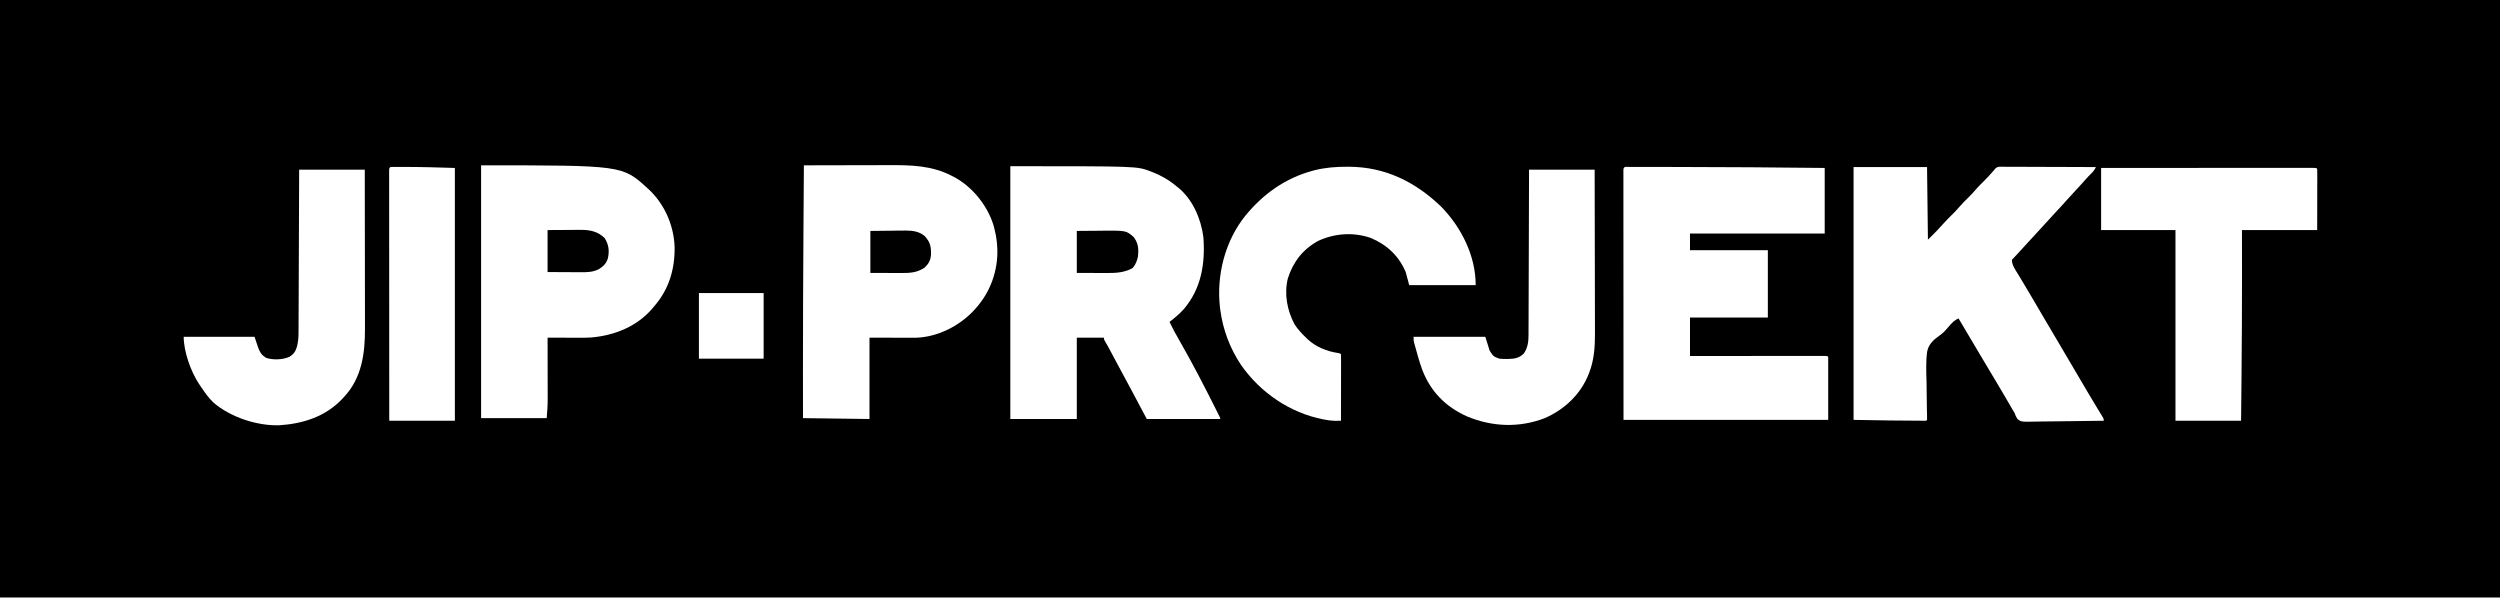
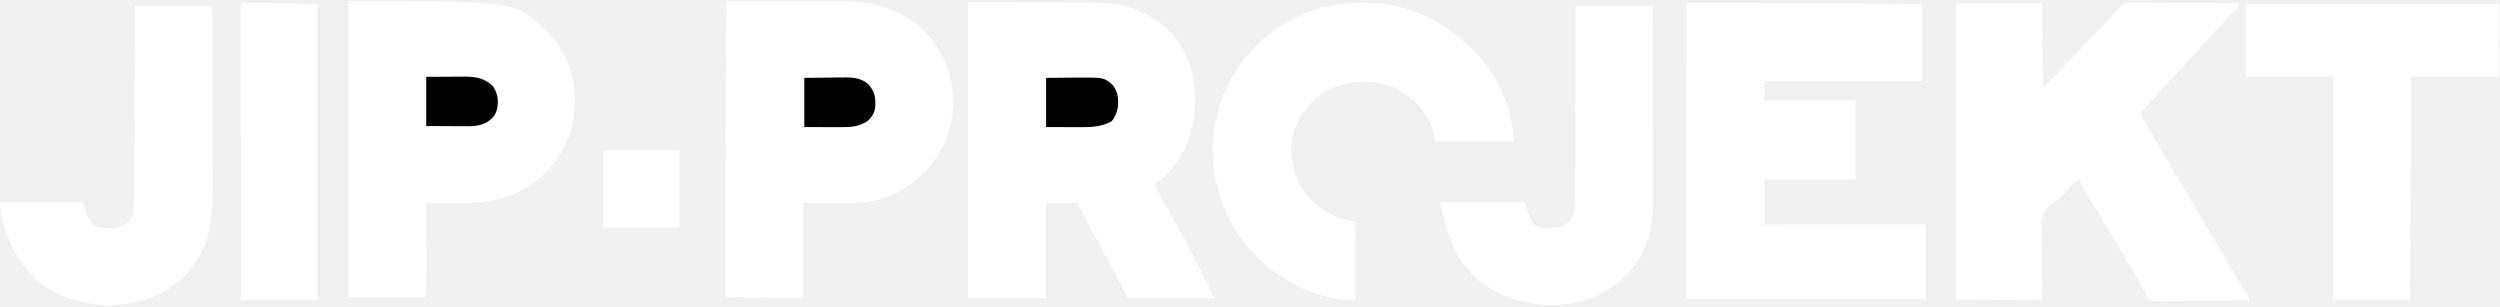
- <svg xmlns="http://www.w3.org/2000/svg" version="1.1" width="2858" height="683">
-   <path d="M0 0 C943.14 0 1886.28 0 2858 0 C2858 225.39 2858 450.78 2858 683 C1914.86 683 971.72 683 0 683 C0 457.61 0 232.22 0 0 Z " fill="#000000" transform="translate(0,0)" />
-   <path d="M0 0 C27.72 0 55.44 0 84 0 C84.33 27.39 84.66 54.78 85 83 C94.987 73.176 94.987 73.176 104.23 62.988 C107 59.876 109.992 56.988 112.956 54.063 C115.562 51.479 118.061 48.858 120.438 46.062 C123.937 41.956 127.76 38.213 131.595 34.424 C134.95 31.094 138.097 27.661 141.16 24.059 C143.505 21.435 145.996 18.97 148.5 16.5 C152.362 12.681 156.052 8.799 159.562 4.656 C160.037 4.11 160.511 3.563 161 3 C161.429 2.478 161.857 1.957 162.299 1.419 C164.528 -0.44 165.771 -0.37 168.651 -0.361 C169.606 -0.365 170.561 -0.369 171.544 -0.373 C173.113 -0.357 173.113 -0.357 174.714 -0.341 C175.816 -0.341 176.919 -0.341 178.055 -0.342 C181.707 -0.34 185.359 -0.316 189.012 -0.293 C191.541 -0.287 194.07 -0.283 196.599 -0.28 C202.581 -0.27 208.563 -0.246 214.544 -0.216 C221.354 -0.183 228.164 -0.166 234.975 -0.151 C248.983 -0.12 262.992 -0.067 277 0 C275.576 2.978 274.221 4.979 271.812 7.25 C269.406 9.588 267.12 11.952 264.938 14.5 C261.402 18.605 257.707 22.55 254 26.5 C248.667 32.174 248.667 32.174 243.5 38 C239.558 42.583 235.391 46.957 231.258 51.367 C227.208 55.693 223.216 60.066 219.266 64.484 C216.07 68.033 212.826 71.536 209.584 75.041 C206.193 78.707 202.81 82.38 199.438 86.062 C198.551 87.031 197.664 87.999 196.75 88.996 C194.812 91.113 192.875 93.23 190.938 95.348 C190.435 95.896 189.933 96.444 189.416 97.01 C188.453 98.062 187.49 99.115 186.527 100.168 C184.715 102.147 182.897 104.103 181 106 C181.038 112.155 184.637 116.931 187.75 122 C188.948 123.988 190.146 125.976 191.344 127.965 C191.956 128.974 192.568 129.983 193.199 131.023 C195.917 135.516 198.584 140.039 201.25 144.562 C201.777 145.454 202.304 146.346 202.847 147.265 C207.721 155.512 212.56 163.779 217.4 172.045 C223.227 181.995 229.094 191.92 234.98 201.835 C239.848 210.04 244.681 218.266 249.5 226.5 C255.081 236.034 260.681 245.557 266.312 255.062 C266.967 256.168 267.622 257.274 268.297 258.414 C271.398 263.644 274.515 268.863 277.668 274.062 C278.233 274.996 278.798 275.929 279.38 276.89 C280.432 278.625 281.488 280.358 282.548 282.088 C283.007 282.844 283.465 283.6 283.938 284.379 C284.338 285.034 284.739 285.69 285.152 286.365 C286 288 286 288 286 290 C273.587 290.209 261.175 290.368 248.76 290.466 C242.996 290.513 237.232 290.577 231.468 290.679 C225.905 290.777 220.343 290.831 214.779 290.854 C212.657 290.871 210.535 290.903 208.413 290.952 C191.815 291.317 191.815 291.317 187.472 288.166 C185.868 285.816 184.923 283.682 184 281 C183.323 279.889 182.646 278.778 181.949 277.634 C181.344 276.593 180.74 275.553 180.117 274.48 C179.781 273.904 179.445 273.328 179.099 272.735 C178.388 271.515 177.679 270.295 176.97 269.074 C175.085 265.827 173.191 262.586 171.297 259.344 C170.922 258.702 170.548 258.061 170.162 257.4 C167.186 252.307 164.171 247.239 161.125 242.188 C155.965 233.625 150.852 225.035 145.75 216.438 C145.347 215.759 144.945 215.081 144.53 214.382 C136.347 200.592 128.172 186.797 120 173 C117.051 174.415 114.977 175.775 112.688 178.125 C112.155 178.664 111.623 179.203 111.074 179.758 C109.874 181.056 108.694 182.375 107.577 183.745 C104.534 187.418 101.645 190.394 97.65 193.023 C90.977 197.75 85.56 202.912 84.07 211.248 C82.585 222.777 83.094 234.532 83.427 246.121 C83.549 250.945 83.578 255.769 83.613 260.594 C83.656 266.004 83.708 271.412 83.83 276.821 C83.847 277.635 83.865 278.449 83.883 279.288 C83.917 280.812 83.956 282.336 83.999 283.861 C84.037 285.573 84.024 287.287 84 289 C83.67 289.33 83.34 289.66 83 290 C55.331 290 27.665 289.477 0 289 C0 193.63 0 98.26 0 0 Z " fill="#FFFFFF" transform="translate(2119,191)" />
-   <path d="M0 0 C144.849 0 144.849 0 159.812 5.75 C160.503 6.005 161.193 6.261 161.904 6.524 C172.274 10.487 181.519 15.816 190 23 C190.664 23.519 191.328 24.039 192.012 24.574 C208.537 37.983 218.056 60.322 220.715 81.152 C222.936 111.121 218.412 139.765 198.424 163.257 C193.489 168.824 187.877 173.456 182 178 C185.5 185.414 189.401 192.53 193.5 199.625 C208.404 225.485 222.054 252.077 235.438 278.75 C236.138 280.144 236.138 280.144 236.852 281.565 C237.271 282.405 237.69 283.244 238.121 284.109 C238.486 284.841 238.852 285.573 239.228 286.327 C240 288 240 288 240 289 C212.28 289 184.56 289 156 289 C150.39 278.44 144.78 267.88 139 257 C133.757 247.249 133.757 247.249 128.504 237.504 C125.96 232.788 123.428 228.066 120.902 223.34 C120.56 222.699 120.217 222.058 119.864 221.398 C118.52 218.884 117.176 216.37 115.835 213.854 C114.918 212.135 114 210.417 113.082 208.699 C112.558 207.718 112.035 206.736 111.495 205.725 C110.482 203.879 109.417 202.059 108.307 200.269 C107 198 107 198 107 196 C96.77 196 86.54 196 76 196 C76 226.69 76 257.38 76 289 C50.92 289 25.84 289 0 289 C0 193.63 0 98.26 0 0 Z " fill="#FFFFFF" transform="translate(1155,190)" />
-   <path d="M0 0 C1.339 0.003 1.339 0.003 2.706 0.006 C3.647 0.004 4.588 0.003 5.557 0.001 C8.735 -0.004 11.913 -0 15.091 0.003 C17.358 0.002 19.625 0 21.893 -0.001 C28.067 -0.004 34.242 0.001 40.417 0.007 C44.268 0.011 48.118 0.012 51.969 0.013 C108.931 0.033 165.886 0.539 222.845 1.136 C222.845 25.886 222.845 50.636 222.845 76.136 C172.025 76.136 121.205 76.136 68.845 76.136 C68.845 82.406 68.845 88.676 68.845 95.136 C98.215 95.136 127.585 95.136 157.845 95.136 C157.845 120.546 157.845 145.956 157.845 172.136 C128.475 172.136 99.105 172.136 68.845 172.136 C68.845 186.656 68.845 201.176 68.845 216.136 C73.595 216.13 78.346 216.125 83.241 216.12 C98.895 216.103 114.549 216.092 130.204 216.084 C139.7 216.079 149.196 216.072 158.692 216.06 C166.965 216.05 175.239 216.044 183.512 216.041 C187.896 216.04 192.28 216.037 196.663 216.03 C200.784 216.023 204.905 216.021 209.027 216.022 C210.544 216.022 212.061 216.02 213.578 216.016 C215.64 216.011 217.702 216.013 219.764 216.015 C220.921 216.014 222.078 216.013 223.27 216.012 C225.845 216.136 225.845 216.136 226.845 217.136 C226.845 240.896 226.845 264.656 226.845 289.136 C149.625 289.136 72.405 289.136 -7.155 289.136 C-7.196 216.902 -7.196 216.902 -7.204 186.809 C-7.206 179.921 -7.208 173.032 -7.21 166.144 C-7.211 165.28 -7.211 164.417 -7.211 163.527 C-7.215 149.569 -7.223 135.611 -7.233 121.653 C-7.242 107.339 -7.247 93.025 -7.249 78.711 C-7.251 69.871 -7.255 61.032 -7.263 52.192 C-7.269 46.139 -7.27 40.085 -7.269 34.032 C-7.268 30.534 -7.269 27.037 -7.275 23.539 C-7.28 19.756 -7.278 15.973 -7.276 12.189 C-7.279 11.072 -7.281 9.954 -7.284 8.802 C-7.281 7.295 -7.281 7.295 -7.278 5.756 C-7.279 4.882 -7.279 4.007 -7.28 3.106 C-7.004 -1.258 -3.592 0.013 0 0 Z " fill="#FFFFFF" transform="translate(1863.155,190.8645)" />
-   <path d="M0 0 C15.579 -0.047 31.157 -0.082 46.736 -0.104 C53.972 -0.114 61.207 -0.128 68.443 -0.151 C74.759 -0.171 81.074 -0.184 87.39 -0.188 C90.726 -0.191 94.062 -0.198 97.397 -0.211 C122.609 -0.311 146.126 0.147 169 12 C169.996 12.501 170.993 13.003 172.02 13.52 C192.678 24.647 209.702 45.826 216.677 68.169 C218.931 76.287 220.664 84.567 221 93 C221.052 93.859 221.103 94.717 221.156 95.602 C221.988 120.761 212.964 145.476 196 164 C195.229 164.852 194.458 165.704 193.664 166.582 C177.085 184.047 152.543 196.336 128.217 197.086 C124.833 197.116 121.451 197.112 118.066 197.098 C116.973 197.097 115.879 197.096 114.752 197.095 C110.689 197.089 106.626 197.075 102.562 197.062 C93.467 197.042 84.371 197.021 75 197 C75 227.69 75 258.38 75 290 C49.92 289.67 24.84 289.34 -1 289 C-1.029 272.521 -1.052 256.042 -1.062 239.562 C-1.063 238.282 -1.064 237.001 -1.065 235.682 C-1.096 182.787 -0.83 129.894 -0.5 77 C-0.494 76.041 -0.488 75.083 -0.482 74.095 C-0.328 49.397 -0.167 24.698 0 0 Z " fill="#FFFFFF" transform="translate(919,189)" />
-   <path d="M0 0 C161.479 0 161.479 0 190 26 C190.715 26.646 191.431 27.292 192.168 27.957 C209.93 44.826 220.266 68.743 221.203 93.121 C221.66 118.396 214.819 141.621 198 161 C197.362 161.771 196.724 162.542 196.066 163.336 C178.381 184.188 152.705 194.467 125.996 196.798 C121.21 197.121 116.439 197.123 111.645 197.098 C110.103 197.096 110.103 197.096 108.53 197.093 C105.291 197.088 102.052 197.075 98.812 197.062 C96.598 197.057 94.384 197.053 92.17 197.049 C86.78 197.038 81.39 197.021 76 197 C76.002 197.946 76.004 198.892 76.007 199.867 C76.027 208.839 76.042 217.812 76.052 226.784 C76.057 231.396 76.064 236.007 76.075 240.619 C76.086 245.08 76.092 249.541 76.095 254.002 C76.097 255.693 76.1 257.384 76.106 259.074 C76.113 261.467 76.114 263.858 76.114 266.25 C76.117 266.93 76.121 267.609 76.124 268.308 C76.11 275.27 75.5 281.994 75 289 C50.25 289 25.5 289 0 289 C0 193.63 0 98.26 0 0 Z " fill="#FFFFFF" transform="translate(550,189)" />
-   <path d="M0 0 C0.718 0.001 1.435 0.002 2.174 0.003 C43.676 0.169 78.077 17.346 107.625 45.688 C130.749 69.49 147 101.841 147 135.375 C121.92 135.375 96.84 135.375 71 135.375 C69.68 130.425 68.36 125.475 67 120.375 C58.998 101.765 45.602 89.163 27 81.375 C7.351 74.618 -13.802 75.986 -32.641 84.574 C-50.44 94.116 -61.649 108.627 -67.75 127.723 C-72.118 145.407 -68.536 164.195 -60.121 180.047 C-56.43 185.838 -51.909 190.604 -47 195.375 C-46.37 195.991 -45.739 196.607 -45.09 197.242 C-35.214 206.254 -23.193 210.999 -10.117 212.98 C-8 213.375 -8 213.375 -7 214.375 C-6.905 216.748 -6.874 219.092 -6.886 221.465 C-6.886 222.207 -6.886 222.948 -6.886 223.712 C-6.887 226.174 -6.895 228.636 -6.902 231.098 C-6.904 232.8 -6.906 234.503 -6.907 236.205 C-6.91 240.695 -6.92 245.185 -6.931 249.674 C-6.942 254.252 -6.946 258.83 -6.951 263.408 C-6.962 272.397 -6.979 281.386 -7 290.375 C-8.581 290.388 -10.161 290.397 -11.742 290.405 C-12.622 290.411 -13.502 290.416 -14.409 290.422 C-18.058 290.356 -21.543 289.856 -25.125 289.188 C-25.849 289.054 -26.572 288.921 -27.318 288.784 C-65.246 281.42 -99.124 258.236 -121.223 226.652 C-134.011 207.436 -142.002 186.228 -145 163.375 C-145.13 162.384 -145.26 161.392 -145.395 160.371 C-149.396 123.721 -139.572 85.117 -116.469 56.16 C-96.052 31.185 -70.698 12.988 -39.312 4.562 C-38.59 4.368 -37.867 4.173 -37.122 3.972 C-24.886 0.886 -12.578 -0.038 0 0 Z " fill="#FFFFFF" transform="translate(1540,190.625)" />
-   <path d="M0 0 C31.322 -0.022 62.644 -0.04 93.966 -0.051 C97.66 -0.052 101.354 -0.054 105.048 -0.055 C105.783 -0.055 106.518 -0.055 107.276 -0.056 C119.2 -0.06 131.123 -0.068 143.047 -0.077 C155.273 -0.086 167.498 -0.092 179.724 -0.094 C187.274 -0.095 194.824 -0.1 202.374 -0.108 C208.153 -0.114 213.933 -0.114 219.712 -0.113 C222.09 -0.113 224.468 -0.115 226.846 -0.119 C230.078 -0.124 233.309 -0.123 236.541 -0.12 C237.972 -0.125 237.972 -0.125 239.432 -0.129 C245.886 -0.114 245.886 -0.114 247 1 C247.094 3.178 247.117 5.359 247.114 7.539 C247.114 8.233 247.114 8.927 247.114 9.642 C247.113 11.898 247.106 14.154 247.098 16.41 C247.096 17.799 247.095 19.188 247.095 20.577 C247.089 25.739 247.075 30.901 247.062 36.062 C247.042 47.592 247.021 59.121 247 71 C218.62 71 190.24 71 161 71 C161.012 77.269 161.023 83.537 161.035 89.996 C161.047 98.81 161.056 107.624 161.062 116.438 C161.064 118.163 161.064 118.163 161.065 119.924 C161.091 159.639 160.877 199.349 160.5 239.062 C160.482 240.955 160.482 240.955 160.464 242.885 C160.317 258.257 160.16 273.628 160 289 C135.25 289 110.5 289 85 289 C85 217.06 85 145.12 85 71 C56.95 71 28.9 71 0 71 C0 47.57 0 24.14 0 0 Z " fill="#FFFFFF" transform="translate(2402,192)" />
-   <path d="M0 0 C24.75 0 49.5 0 75 0 C75.068 26.287 75.123 52.575 75.155 78.862 C75.171 91.07 75.192 103.277 75.226 115.484 C75.256 126.13 75.276 136.777 75.282 147.424 C75.286 153.055 75.295 158.686 75.317 164.317 C75.338 169.631 75.344 174.944 75.339 180.258 C75.34 182.195 75.346 184.133 75.358 186.07 C75.446 201.56 74.587 217.155 68.875 231.75 C68.575 232.534 68.275 233.318 67.966 234.125 C58.837 256.941 40.397 274.242 18 284 C-11.255 295.293 -42.186 294.036 -71 282 C-95.295 271.084 -112.552 253.715 -122.125 228.625 C-125.489 219.357 -128.062 209.796 -130.68 200.297 C-130.935 199.372 -131.19 198.448 -131.453 197.495 C-132 195 -132 195 -132 191 C-104.94 191 -77.88 191 -50 191 C-48.35 196.28 -46.7 201.56 -45 207 C-40.707 213.513 -40.707 213.513 -34 216 C-31.17 216.38 -28.414 216.431 -25.562 216.375 C-24.813 216.365 -24.063 216.355 -23.29 216.344 C-16.295 216.147 -11.513 215.346 -6.188 210.375 C-1.64 204.186 -0.552 196.889 -0.601 189.401 C-0.595 188.585 -0.588 187.768 -0.581 186.927 C-0.563 184.219 -0.565 181.511 -0.568 178.802 C-0.559 176.85 -0.548 174.898 -0.537 172.946 C-0.509 167.666 -0.5 162.386 -0.494 157.105 C-0.484 151.58 -0.458 146.055 -0.434 140.53 C-0.39 130.075 -0.362 119.621 -0.339 109.166 C-0.311 97.26 -0.268 85.355 -0.222 73.449 C-0.129 48.966 -0.06 24.483 0 0 Z " fill="#FFFFFF" transform="translate(1748,194)" />
-   <path d="M0 0 C24.75 0 49.5 0 75 0 C75.045 25.653 75.082 51.306 75.104 76.958 C75.114 88.871 75.128 100.783 75.151 112.696 C75.171 123.085 75.184 133.474 75.188 143.863 C75.191 149.358 75.197 154.853 75.211 160.349 C75.225 165.534 75.229 170.718 75.226 175.903 C75.227 177.794 75.231 179.685 75.238 181.576 C75.347 209.484 71.698 237.636 52 259 C51.201 259.891 50.402 260.781 49.578 261.699 C30.215 282.237 4.781 290.364 -22.84 292.188 C-48.274 292.865 -78.357 283.031 -97.875 266.312 C-103.362 260.999 -107.732 255.046 -111.899 248.676 C-112.873 247.193 -113.883 245.735 -114.898 244.281 C-123.966 230.332 -132 207.746 -132 191 C-105.27 191 -78.54 191 -51 191 C-48 200 -48 200 -47.043 202.891 C-44.986 208.564 -43.109 211.701 -38 215 C-30.279 217.747 -18.605 217.319 -11.188 213.938 C-6.177 210.9 -3.994 207.526 -2.426 201.963 C-1.217 196.744 -0.707 191.863 -0.722 186.515 C-0.713 185.309 -0.713 185.309 -0.704 184.078 C-0.687 181.412 -0.684 178.745 -0.681 176.078 C-0.672 174.155 -0.662 172.233 -0.651 170.31 C-0.623 165.111 -0.608 159.911 -0.595 154.711 C-0.58 149.27 -0.553 143.829 -0.527 138.388 C-0.481 128.092 -0.444 117.797 -0.411 107.502 C-0.372 95.778 -0.323 84.054 -0.273 72.329 C-0.169 48.22 -0.082 24.11 0 0 Z " fill="#FFFFFF" transform="translate(342,194)" />
-   <path d="M0 0 C0.713 0.002 1.426 0.004 2.161 0.006 C3.296 0.005 3.296 0.005 4.454 0.003 C6.086 0.003 7.718 0.004 9.35 0.009 C11.698 0.014 14.045 0.009 16.393 0.002 C33.955 0.016 51.442 0.651 69.016 1.139 C69.016 96.509 69.016 191.879 69.016 290.139 C44.266 290.139 19.516 290.139 -5.984 290.139 C-6.006 253.339 -6.024 216.539 -6.035 179.739 C-6.036 175.399 -6.037 171.06 -6.039 166.72 C-6.039 165.856 -6.039 164.992 -6.039 164.101 C-6.044 150.092 -6.052 136.083 -6.061 122.074 C-6.07 107.711 -6.076 93.347 -6.078 78.984 C-6.079 70.113 -6.083 61.243 -6.092 52.372 C-6.097 46.298 -6.098 40.224 -6.097 34.149 C-6.096 30.639 -6.097 27.13 -6.103 23.62 C-6.109 19.823 -6.107 16.027 -6.104 12.231 C-6.107 11.109 -6.11 9.988 -6.113 8.832 C-6.111 7.823 -6.109 6.815 -6.107 5.775 C-6.107 4.459 -6.107 4.459 -6.108 3.116 C-5.858 -0.86 -3.403 0.017 0 0 Z " fill="#FFFFFF" transform="translate(450.9836,190.8611)" />
-   <path d="M0 0 C24.42 0 48.84 0 74 0 C74 24.75 74 49.5 74 75 C49.58 75 25.16 75 0 75 C0 50.25 0 25.5 0 0 Z " fill="#FFFFFF" transform="translate(799,335)" />
-   <path d="M0 0 C11.261 -0.093 11.261 -0.093 22.75 -0.188 C26.267 -0.228 26.267 -0.228 29.854 -0.27 C56.484 -0.451 56.484 -0.451 65 7 C70.386 13.987 70.748 20.368 70 29 C68.8 34.158 67.319 38.534 63.75 42.5 C54.271 47.67 44.994 48.156 34.375 48.098 C33.498 48.097 32.622 48.096 31.719 48.095 C28.479 48.089 25.24 48.075 22 48.062 C14.74 48.042 7.48 48.021 0 48 C0 32.16 0 16.32 0 0 Z " fill="#000000" transform="translate(1231,264)" />
-   <path d="M0 0 C7.404 -0.041 14.809 -0.083 22.438 -0.125 C24.757 -0.143 27.077 -0.161 29.467 -0.18 C31.331 -0.186 33.195 -0.191 35.059 -0.195 C36.006 -0.206 36.953 -0.216 37.929 -0.226 C48.718 -0.229 57.404 1.555 65.312 9.25 C69.882 16.697 70.809 23.448 69 32 C67.205 38.233 63.887 41.318 58.512 44.773 C51.557 48.17 45.215 48.271 37.598 48.195 C36.52 48.192 35.442 48.19 34.332 48.187 C30.909 48.176 27.486 48.15 24.062 48.125 C21.734 48.115 19.405 48.106 17.076 48.098 C11.384 48.077 5.692 48.038 0 48 C0 32.16 0 16.32 0 0 Z " fill="#000000" transform="translate(626,263)" />
-   <path d="M0 0 C7.858 -0.083 15.716 -0.165 23.812 -0.25 C26.271 -0.286 28.729 -0.323 31.261 -0.36 C33.243 -0.372 35.225 -0.382 37.207 -0.391 C38.209 -0.411 39.21 -0.432 40.243 -0.453 C48.085 -0.456 56.204 0.595 62.245 6.014 C68.491 12.839 69.556 18.088 69.312 27.289 C68.763 33.816 66.751 37.249 62.188 41.812 C53.562 47.732 45.443 48.151 35.352 48.098 C34.453 48.097 33.555 48.096 32.63 48.095 C29.295 48.089 25.96 48.075 22.625 48.062 C15.159 48.042 7.692 48.021 0 48 C0 32.16 0 16.32 0 0 Z " fill="#000000" transform="translate(995,264)" />
+ <svg xmlns="http://www.w3.org/2000/svg" width="2440" height="299" viewBox="0 0 2440 299" fill="none">
+   <path d="M1909 3C1936.72 3 1964.44 3 1993 3C1993.33 30.39 1993.66 57.78 1994 86C2003.99 76.176 2003.99 76.176 2013.23 65.989C2016 62.877 2018.99 59.988 2021.96 57.064C2024.56 54.48 2027.06 51.858 2029.44 49.063C2032.94 44.956 2036.76 41.213 2040.6 37.425C2043.95 34.095 2047.1 30.661 2050.16 27.059C2052.5 24.435 2055 21.97 2057.5 19.5C2061.36 15.681 2065.05 11.799 2068.56 7.656C2069.04 7.11 2069.51 6.563 2070 6C2070.43 5.478 2070.86 4.957 2071.3 4.419C2073.53 2.56 2074.77 2.63 2077.65 2.639C2078.61 2.635 2079.56 2.631 2080.54 2.627C2082.11 2.643 2082.11 2.643 2083.71 2.66C2084.82 2.659 2085.92 2.659 2087.05 2.658C2090.71 2.66 2094.36 2.684 2098.01 2.707C2100.54 2.713 2103.07 2.717 2105.6 2.72C2111.58 2.73 2117.56 2.754 2123.54 2.784C2130.35 2.818 2137.16 2.834 2143.97 2.849C2157.98 2.881 2171.99 2.933 2186 3C2184.58 5.978 2183.22 7.98 2180.81 10.25C2178.41 12.588 2176.12 14.952 2173.94 17.5C2170.4 21.605 2166.71 25.55 2163 29.5C2157.67 35.175 2157.67 35.175 2152.5 41C2148.56 45.583 2144.39 49.957 2140.26 54.367C2136.21 58.693 2132.22 63.066 2128.27 67.485C2125.07 71.033 2121.83 74.536 2118.58 78.041C2115.19 81.707 2111.81 85.38 2108.44 89.063C2107.55 90.031 2106.66 90.999 2105.75 91.996C2103.81 94.113 2101.87 96.23 2099.94 98.348C2099.44 98.896 2098.93 99.445 2098.42 100.01C2097.45 101.062 2096.49 102.115 2095.53 103.168C2093.72 105.147 2091.9 107.103 2090 109C2090.04 115.155 2093.64 119.932 2096.75 125C2097.95 126.988 2099.15 128.977 2100.34 130.965C2100.96 131.974 2101.57 132.983 2102.2 134.023C2104.92 138.516 2107.58 143.039 2110.25 147.563C2110.78 148.455 2111.3 149.346 2111.85 150.265C2116.72 158.512 2121.56 166.779 2126.4 175.046C2132.23 184.995 2138.09 194.92 2143.98 204.835C2148.85 213.041 2153.68 221.266 2158.5 229.5C2164.08 239.035 2169.68 248.558 2175.31 258.063C2175.97 259.169 2176.62 260.275 2177.3 261.414C2180.4 266.644 2183.52 271.863 2186.67 277.063C2187.23 277.996 2187.8 278.929 2188.38 279.891C2189.43 281.626 2190.49 283.358 2191.55 285.088C2192.01 285.844 2192.47 286.6 2192.94 287.379C2193.34 288.035 2193.74 288.69 2194.15 289.366C2195 291 2195 291 2195 293C2182.59 293.209 2170.17 293.369 2157.76 293.467C2152 293.513 2146.23 293.577 2140.47 293.679C2134.9 293.777 2129.34 293.831 2123.78 293.854C2121.66 293.871 2119.53 293.903 2117.41 293.952C2100.81 294.317 2100.81 294.317 2096.47 291.166C2094.87 288.816 2093.92 286.682 2093 284C2092.32 282.889 2091.65 281.778 2090.95 280.634C2090.34 279.593 2089.74 278.553 2089.12 277.481C2088.78 276.905 2088.45 276.328 2088.1 275.735C2087.39 274.515 2086.68 273.295 2085.97 272.075C2084.09 268.827 2082.19 265.586 2080.3 262.344C2079.92 261.702 2079.55 261.061 2079.16 260.4C2076.19 255.307 2073.17 250.239 2070.12 245.188C2064.97 236.625 2059.85 228.035 2054.75 219.438C2054.35 218.759 2053.94 218.081 2053.53 217.382C2045.35 203.592 2037.17 189.797 2029 176C2026.05 177.416 2023.98 178.775 2021.69 181.125C2021.16 181.664 2020.62 182.203 2020.07 182.758C2018.87 184.056 2017.69 185.375 2016.58 186.745C2013.53 190.419 2010.65 193.394 2006.65 196.024C1999.98 200.75 1994.56 205.912 1993.07 214.248C1991.58 225.777 1992.09 237.532 1992.43 249.121C1992.55 253.945 1992.58 258.769 1992.61 263.594C1992.66 269.004 1992.71 274.412 1992.83 279.821C1992.85 280.635 1992.86 281.449 1992.88 282.288C1992.92 283.812 1992.96 285.337 1993 286.861C1993.04 288.574 1993.02 290.287 1993 292C1992.67 292.33 1992.34 292.66 1992 293C1964.33 293 1936.66 292.477 1909 292C1909 196.63 1909 101.26 1909 3Z" fill="white" />
+   <path d="M945 2C1089.85 2 1089.85 2 1104.81 7.75C1105.5 8.005 1106.19 8.261 1106.9 8.524C1117.27 12.487 1126.52 17.816 1135 25C1135.66 25.52 1136.33 26.039 1137.01 26.574C1153.54 39.983 1163.06 62.322 1165.71 83.152C1167.94 113.121 1163.41 141.765 1143.42 165.257C1138.49 170.824 1132.88 175.456 1127 180C1130.5 187.414 1134.4 194.53 1138.5 201.625C1153.4 227.485 1167.05 254.077 1180.44 280.75C1181.14 282.144 1181.14 282.144 1181.85 283.565C1182.27 284.405 1182.69 285.244 1183.12 286.109C1183.49 286.841 1183.85 287.573 1184.23 288.327C1185 290 1185 290 1185 291C1157.28 291 1129.56 291 1101 291C1095.39 280.44 1089.78 269.88 1084 259C1078.76 249.249 1078.76 249.249 1073.5 239.504C1070.96 234.788 1068.43 230.066 1065.9 225.34C1065.56 224.699 1065.22 224.058 1064.86 223.398C1063.52 220.884 1062.18 218.37 1060.83 215.854C1059.92 214.135 1059 212.417 1058.08 210.699C1057.56 209.718 1057.03 208.736 1056.5 207.725C1055.48 205.879 1054.42 204.059 1053.31 202.269C1052 200 1052 200 1052 198C1041.77 198 1031.54 198 1021 198C1021 228.69 1021 259.38 1021 291C995.92 291 970.84 291 945 291C945 195.63 945 100.26 945 2Z" fill="white" />
+   <path d="M1653.16 2.865C1654.49 2.868 1654.49 2.868 1655.86 2.871C1656.8 2.869 1657.74 2.868 1658.71 2.866C1661.89 2.861 1665.07 2.864 1668.25 2.868C1670.51 2.867 1672.78 2.865 1675.05 2.864C1681.22 2.861 1687.4 2.865 1693.57 2.872C1697.42 2.875 1701.27 2.877 1705.12 2.878C1762.09 2.898 1819.04 3.404 1876 4C1876 28.75 1876 53.5 1876 79C1825.18 79 1774.36 79 1722 79C1722 85.27 1722 91.54 1722 98C1751.37 98 1780.74 98 1811 98C1811 123.41 1811 148.82 1811 175C1781.63 175 1752.26 175 1722 175C1722 189.52 1722 204.04 1722 219C1726.75 218.995 1731.5 218.99 1736.4 218.985C1752.05 218.968 1767.7 218.957 1783.36 218.949C1792.86 218.943 1802.35 218.936 1811.85 218.925C1820.12 218.915 1828.39 218.909 1836.67 218.906C1841.05 218.905 1845.44 218.902 1849.82 218.895C1853.94 218.888 1858.06 218.886 1862.18 218.887C1863.7 218.887 1865.22 218.885 1866.73 218.881C1868.8 218.876 1870.86 218.877 1872.92 218.88C1874.08 218.879 1875.23 218.878 1876.43 218.877C1879 219 1879 219 1880 220C1880 243.76 1880 267.52 1880 292C1802.78 292 1725.56 292 1646 292C1645.96 219.767 1645.96 219.767 1645.95 189.674C1645.95 182.786 1645.95 175.897 1645.95 169.008C1645.94 168.145 1645.94 167.282 1645.94 166.392C1645.94 152.434 1645.93 138.476 1645.92 124.518C1645.91 110.204 1645.91 95.89 1645.91 81.576C1645.9 72.736 1645.9 63.897 1645.89 55.057C1645.89 49.004 1645.89 42.95 1645.89 36.897C1645.89 33.399 1645.89 29.901 1645.88 26.404C1645.88 22.621 1645.88 18.837 1645.88 15.054C1645.88 13.937 1645.87 12.819 1645.87 11.667C1645.87 10.159 1645.87 10.159 1645.88 8.621C1645.88 7.747 1645.88 6.872 1645.88 5.971C1646.15 1.607 1649.56 2.877 1653.16 2.865Z" fill="white" />
+   <path d="M709 1C724.579 0.953 740.157 0.918 755.736 0.897C762.972 0.886 770.207 0.872 777.443 0.849C783.759 0.829 790.075 0.817 796.39 0.812C799.726 0.81 803.062 0.802 806.397 0.789C831.609 0.69 855.127 1.147 878 13C878.997 13.502 879.993 14.003 881.02 14.52C901.678 25.648 918.702 46.826 925.677 69.17C927.931 77.287 929.664 85.567 930 94C930.052 94.859 930.103 95.717 930.156 96.602C930.988 121.761 921.964 146.476 905 165C904.229 165.852 903.458 166.704 902.664 167.582C886.085 185.047 861.543 197.336 837.217 198.086C833.833 198.116 830.451 198.113 827.067 198.098C825.973 198.097 824.879 198.096 823.752 198.095C819.689 198.09 815.626 198.076 811.563 198.063C802.467 198.042 793.371 198.022 784 198C784 228.69 784 259.38 784 291C758.92 290.67 733.84 290.34 708 290C707.972 273.521 707.949 257.042 707.938 240.563C707.937 239.282 707.936 238.002 707.935 236.682C707.904 183.787 708.17 130.894 708.5 78C708.506 77.042 708.512 76.083 708.518 75.095C708.672 50.397 708.833 25.699 709 1Z" fill="white" />
+   <path d="M340 1C501.479 1 501.479 1 530 27C530.715 27.646 531.431 28.292 532.168 28.957C549.93 45.826 560.266 69.743 561.203 94.121C561.66 119.396 554.819 142.621 538 162C537.362 162.771 536.724 163.542 536.066 164.336C518.381 185.188 492.705 195.467 465.996 197.798C461.21 198.121 456.439 198.123 451.645 198.098C450.103 198.096 450.103 198.096 448.53 198.093C445.291 198.088 442.052 198.075 438.812 198.062C436.598 198.057 434.384 198.053 432.17 198.049C426.78 198.038 421.39 198.021 416 198C416.002 198.946 416.004 199.892 416.007 200.867C416.027 209.839 416.042 218.812 416.052 227.784C416.057 232.396 416.064 237.007 416.075 241.619C416.086 246.08 416.092 250.541 416.095 255.002C416.097 256.693 416.1 258.384 416.106 260.074C416.113 262.467 416.114 264.858 416.114 267.25C416.117 267.93 416.121 268.609 416.124 269.308C416.11 276.27 415.5 282.994 415 290C390.25 290 365.5 290 340 290C340 194.63 340 99.26 340 1Z" fill="white" />
+   <path d="M1330 2.625C1330.72 2.626 1331.44 2.627 1332.17 2.628C1373.68 2.794 1408.08 19.972 1437.63 48.313C1460.75 72.115 1477 104.466 1477 138C1451.92 138 1426.84 138 1401 138C1399.68 133.05 1398.36 128.1 1397 123C1389 104.39 1375.6 91.788 1357 84C1337.35 77.243 1316.2 78.611 1297.36 87.199C1279.56 96.741 1268.35 111.252 1262.25 130.348C1257.88 148.032 1261.46 166.82 1269.88 182.672C1273.57 188.463 1278.09 193.229 1283 198C1283.63 198.616 1284.26 199.232 1284.91 199.867C1294.79 208.879 1306.81 213.624 1319.88 215.606C1322 216 1322 216 1323 217C1323.09 219.373 1323.13 221.717 1323.11 224.09C1323.11 224.832 1323.11 225.573 1323.11 226.337C1323.11 228.799 1323.11 231.261 1323.1 233.723C1323.1 235.425 1323.09 237.128 1323.09 238.83C1323.09 243.32 1323.08 247.81 1323.07 252.3C1323.06 256.877 1323.05 261.455 1323.05 266.033C1323.04 275.022 1323.02 284.011 1323 293C1321.42 293.013 1319.84 293.022 1318.26 293.03C1317.38 293.036 1316.5 293.041 1315.59 293.047C1311.94 292.981 1308.46 292.481 1304.88 291.813C1304.15 291.68 1303.43 291.546 1302.68 291.409C1264.75 284.045 1230.88 260.861 1208.78 229.277C1195.99 210.061 1188 188.853 1185 166C1184.87 165.009 1184.74 164.018 1184.61 162.996C1180.6 126.346 1190.43 87.743 1213.53 58.785C1233.95 33.81 1259.3 15.613 1290.69 7.188C1291.41 6.993 1292.13 6.798 1292.88 6.597C1305.11 3.511 1317.42 2.587 1330 2.625Z" fill="white" />
+   <path d="M2192 4C2223.32 3.978 2254.64 3.96 2285.97 3.949C2289.66 3.948 2293.35 3.947 2297.05 3.945C2297.78 3.945 2298.52 3.945 2299.28 3.944C2311.2 3.94 2323.12 3.932 2335.05 3.923C2347.27 3.914 2359.5 3.908 2371.72 3.906C2379.27 3.905 2386.82 3.9 2394.37 3.892C2400.15 3.886 2405.93 3.886 2411.71 3.887C2414.09 3.887 2416.47 3.885 2418.85 3.881C2422.08 3.876 2425.31 3.877 2428.54 3.88C2429.97 3.876 2429.97 3.876 2431.43 3.871C2437.89 3.886 2437.89 3.886 2439 5C2439.09 7.178 2439.12 9.359 2439.11 11.54C2439.11 12.233 2439.11 12.927 2439.11 13.642C2439.11 15.898 2439.11 18.154 2439.1 20.41C2439.1 21.799 2439.1 23.188 2439.09 24.577C2439.09 29.739 2439.08 34.901 2439.06 40.063C2439.04 51.592 2439.02 63.121 2439 75C2410.62 75 2382.24 75 2353 75C2353.01 81.269 2353.02 87.538 2353.04 93.996C2353.05 102.81 2353.06 111.624 2353.06 120.438C2353.06 122.163 2353.06 122.163 2353.07 123.924C2353.09 163.639 2352.88 203.349 2352.5 243.063C2352.48 244.955 2352.48 244.955 2352.46 246.885C2352.32 262.257 2352.16 277.628 2352 293C2327.25 293 2302.5 293 2277 293C2277 221.06 2277 149.12 2277 75C2248.95 75 2220.9 75 2192 75C2192 51.57 2192 28.14 2192 4Z" fill="white" />
+   <path d="M1538 6C1562.75 6 1587.5 6 1613 6C1613.07 32.287 1613.12 58.575 1613.16 84.862C1613.17 97.07 1613.19 109.277 1613.23 121.484C1613.26 132.13 1613.28 142.777 1613.28 153.424C1613.29 159.055 1613.3 164.686 1613.32 170.317C1613.34 175.631 1613.34 180.944 1613.34 186.258C1613.34 188.195 1613.35 190.133 1613.36 192.07C1613.45 207.56 1612.59 223.155 1606.88 237.75C1606.57 238.534 1606.27 239.318 1605.97 240.125C1596.84 262.941 1578.4 280.242 1556 290C1526.75 301.293 1495.81 300.036 1467 288C1442.71 277.084 1425.45 259.715 1415.88 234.625C1412.51 225.357 1409.94 215.796 1407.32 206.297C1407.07 205.372 1406.81 204.448 1406.55 203.495C1406 201 1406 201 1406 197C1433.06 197 1460.12 197 1488 197C1489.65 202.28 1491.3 207.56 1493 213C1497.29 219.513 1497.29 219.513 1504 222C1506.83 222.38 1509.59 222.431 1512.44 222.375C1513.19 222.365 1513.94 222.355 1514.71 222.344C1521.71 222.147 1526.49 221.346 1531.81 216.375C1536.36 210.186 1537.45 202.889 1537.4 195.401C1537.41 194.585 1537.41 193.768 1537.42 192.927C1537.44 190.219 1537.43 187.511 1537.43 184.802C1537.44 182.85 1537.45 180.898 1537.46 178.946C1537.49 173.666 1537.5 168.386 1537.51 163.105C1537.52 157.58 1537.54 152.055 1537.57 146.53C1537.61 136.075 1537.64 125.621 1537.66 115.166C1537.69 103.26 1537.73 91.355 1537.78 79.449C1537.87 54.966 1537.94 30.483 1538 6Z" fill="white" />
+   <path d="M132 6C156.75 6 181.5 6 207 6C207.045 31.653 207.082 57.306 207.104 82.958C207.114 94.871 207.128 106.783 207.151 118.696C207.171 129.085 207.184 139.474 207.188 149.863C207.191 155.358 207.197 160.853 207.211 166.349C207.225 171.534 207.229 176.718 207.226 181.903C207.227 183.794 207.231 185.685 207.238 187.576C207.347 215.484 203.698 243.636 184 265C183.201 265.891 182.402 266.781 181.578 267.699C162.215 288.237 136.781 296.364 109.16 298.188C83.726 298.865 53.643 289.031 34.125 272.312C28.638 266.999 24.268 261.046 20.101 254.676C19.127 253.193 18.117 251.735 17.102 250.281C8.034 236.332 0 213.746 0 197C26.73 197 53.46 197 81 197C84 206 84 206 84.957 208.891C87.014 214.564 88.891 217.701 94 221C101.721 223.747 113.395 223.319 120.812 219.938C125.823 216.9 128.006 213.526 129.574 207.963C130.783 202.744 131.293 197.863 131.278 192.515C131.287 191.309 131.287 191.309 131.296 190.078C131.313 187.412 131.316 184.745 131.319 182.078C131.328 180.155 131.338 178.233 131.349 176.31C131.377 171.111 131.392 165.911 131.405 160.711C131.42 155.27 131.447 149.829 131.473 144.388C131.519 134.092 131.556 123.797 131.589 113.502C131.628 101.778 131.677 90.054 131.727 78.329C131.831 54.22 131.918 30.11 132 6Z" fill="white" />
+   <path d="M240.984 2.861C241.697 2.863 242.41 2.865 243.145 2.867C244.28 2.866 244.28 2.866 245.438 2.864C247.07 2.864 248.701 2.865 250.333 2.87C252.681 2.875 255.029 2.87 257.377 2.863C274.939 2.877 292.426 3.512 310 4C310 99.37 310 194.74 310 293C285.25 293 260.5 293 235 293C234.978 256.2 234.96 219.4 234.949 182.6C234.948 178.26 234.947 173.921 234.945 169.581C234.945 168.717 234.945 167.853 234.944 166.963C234.94 152.953 234.932 138.944 234.923 124.935C234.914 110.572 234.908 96.208 234.906 81.845C234.905 72.974 234.9 64.104 234.892 55.233C234.887 49.159 234.885 43.085 234.887 37.01C234.887 33.501 234.886 29.991 234.881 26.481C234.875 22.684 234.877 18.888 234.88 15.092C234.877 13.97 234.874 12.849 234.871 11.693C234.873 10.684 234.875 9.676 234.877 8.636C234.877 7.32 234.877 7.32 234.876 5.977C235.126 2.001 237.581 2.878 240.984 2.861Z" fill="white" />
+   <path d="M589 147C613.42 147 637.84 147 663 147C663 171.75 663 196.5 663 222C638.58 222 614.16 222 589 222C589 197.25 589 172.5 589 147Z" fill="white" />
+   <path d="M1021 76C1032.26 75.908 1032.26 75.908 1043.75 75.813C1047.27 75.772 1047.27 75.772 1050.85 75.73C1077.48 75.549 1077.48 75.549 1086 83C1091.39 89.987 1091.75 96.368 1091 105C1089.8 110.158 1088.32 114.534 1084.75 118.5C1075.27 123.671 1065.99 124.156 1055.38 124.098C1054.5 124.097 1053.62 124.096 1052.72 124.095C1049.48 124.09 1046.24 124.076 1043 124.063C1035.74 124.042 1028.48 124.022 1021 124C1021 108.16 1021 92.32 1021 76Z" fill="black" />
+   <path d="M416 75C423.404 74.959 430.809 74.917 438.438 74.875C440.757 74.857 443.077 74.838 445.467 74.82C447.331 74.814 449.195 74.809 451.059 74.804C452.006 74.794 452.953 74.784 453.929 74.773C464.718 74.771 473.404 76.555 481.312 84.25C485.882 91.697 486.809 98.448 485 107C483.205 113.232 479.887 116.318 474.512 119.773C467.557 123.169 461.215 123.271 453.598 123.195C452.52 123.192 451.442 123.189 450.332 123.186C446.909 123.175 443.486 123.15 440.062 123.125C437.734 123.115 435.405 123.106 433.076 123.097C427.384 123.077 421.692 123.038 416 123C416 107.16 416 91.32 416 75Z" fill="black" />
+   <path d="M785 75.999C792.858 75.917 800.716 75.835 808.812 75.749C811.271 75.713 813.729 75.677 816.261 75.639C818.243 75.627 820.225 75.617 822.207 75.609C823.209 75.588 824.21 75.568 825.243 75.547C833.085 75.543 841.204 76.594 847.245 82.014C853.491 88.838 854.556 94.088 854.312 103.289C853.763 109.816 851.751 113.249 847.188 117.812C838.562 123.732 830.443 124.151 820.352 124.097C819.453 124.096 818.555 124.095 817.63 124.094C814.295 124.089 810.96 124.075 807.625 124.062C800.159 124.041 792.693 124.021 785 124C785 108.16 785 92.32 785 75.999Z" fill="black" />
</svg>
